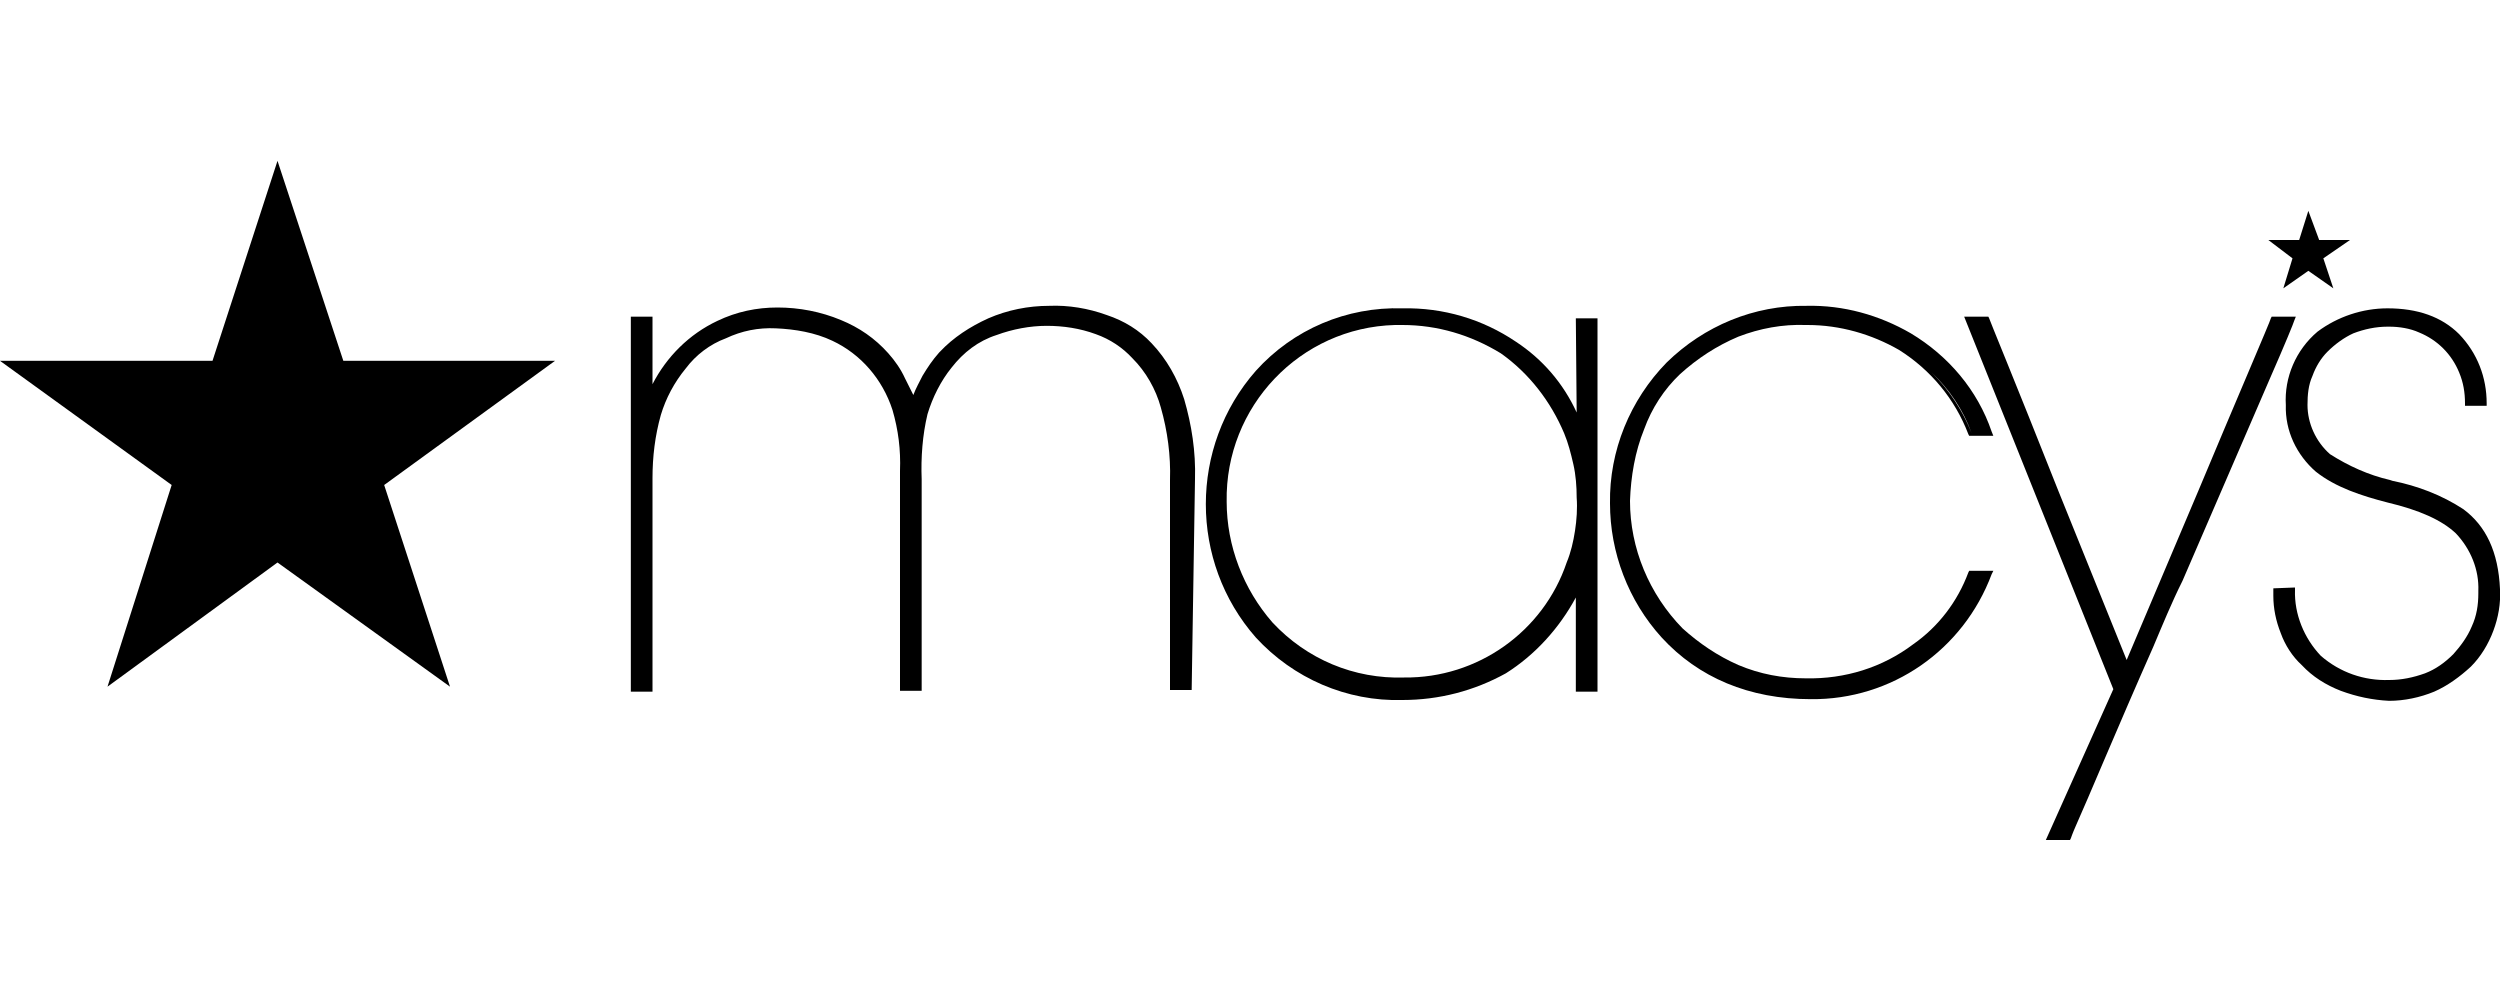
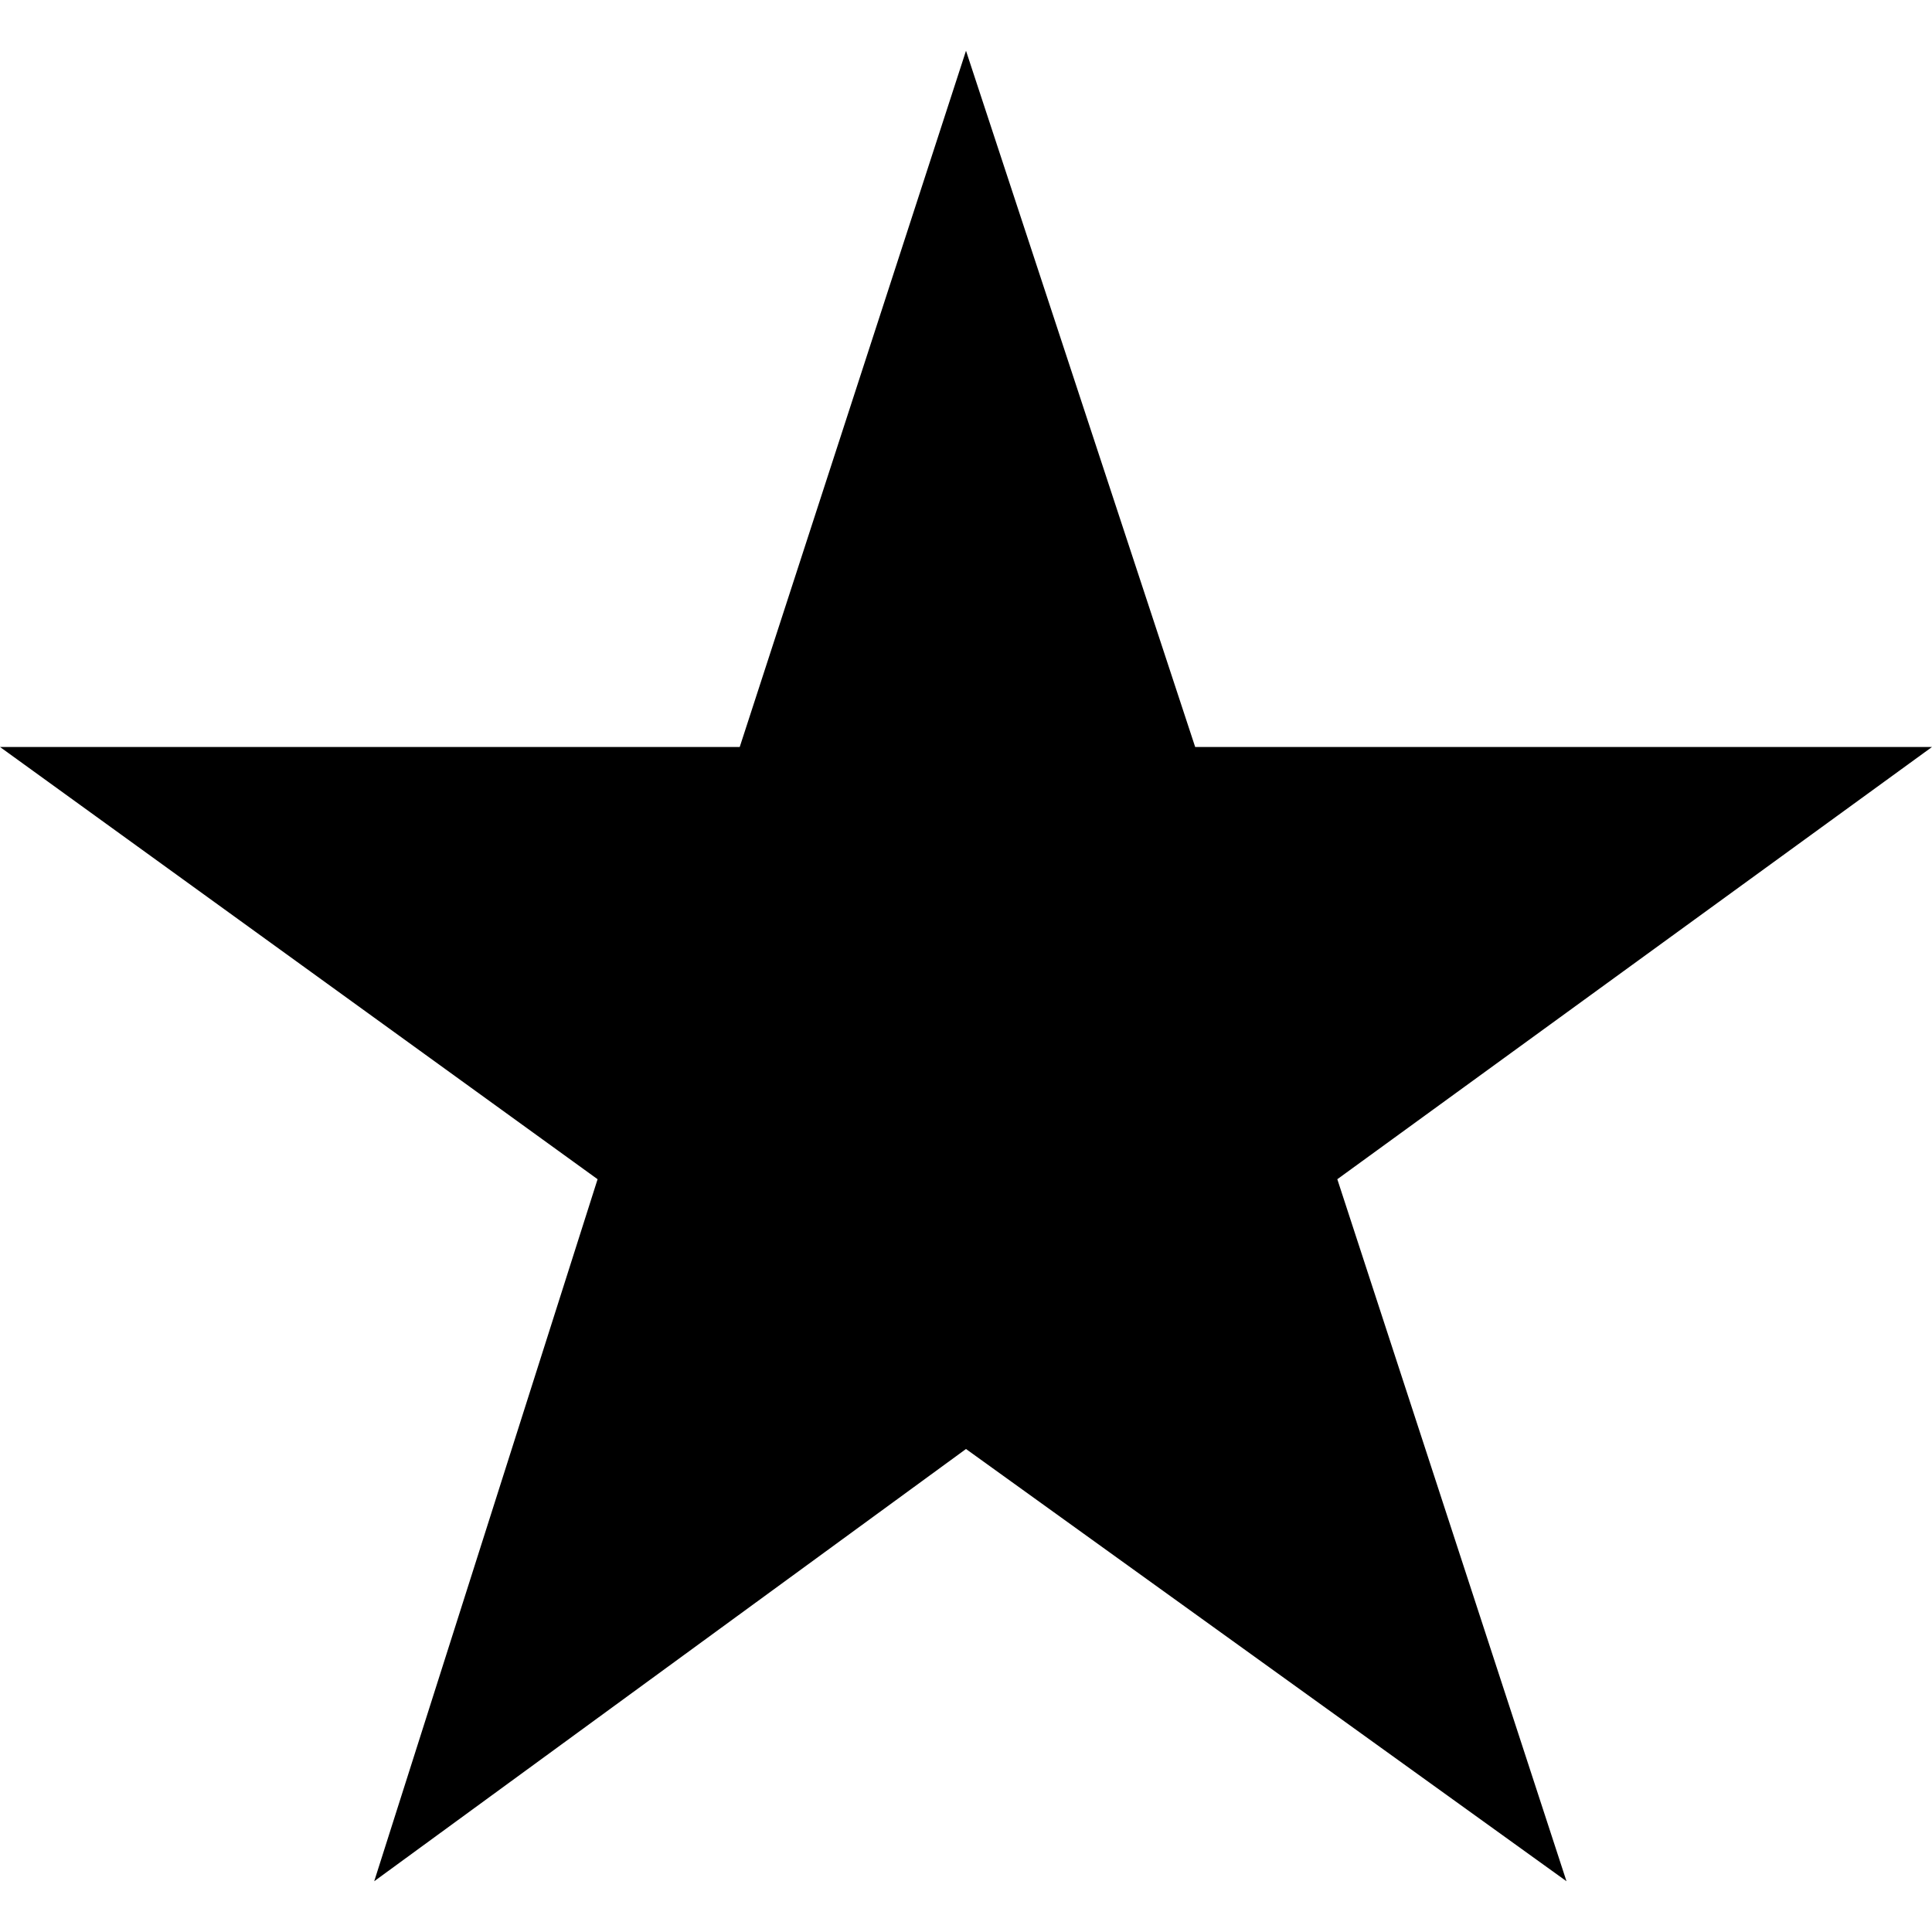
- <svg xmlns="http://www.w3.org/2000/svg" version="1.1" id="Layer_1" x="0px" y="0px" viewBox="0 0 300 120" style="enable-background:new 0 0 300 120;" xml:space="preserve">
-   <polygon points="33.3,19.3 25.5,43.3 0,43.3 20.6,58.2 12.9,82.4 33.3,67.5 54,82.4 46.1,58.2 66.6,43.3 41.2,43.3 " />
-   <path d="M138.2,41.2c-1.5-1.6-3.3-2.7-5.4-3.4c-2.2-0.8-4.6-1.2-6.9-1.1c-2.5,0-5,0.5-7.3,1.5c-2.2,1-4.2,2.3-5.8,4l-0.1,0.1  c-0.8,0.9-1.4,1.8-2,2.8c-0.4,0.8-0.8,1.5-1.1,2.3c-0.2-0.4-0.6-1.2-1-2c-0.5-1.1-1.2-2.1-2-3c-1.6-1.8-3.5-3.1-5.7-4  c-2.4-1-5-1.5-7.6-1.5c-2.5,0-4.9,0.5-7.2,1.6c-3.4,1.6-6.1,4.3-7.8,7.6v-8.1h-2.6V83h2.6V57.4c0-2.6,0.3-5.1,1-7.6  c0.6-2,1.6-3.9,3-5.6c1.2-1.6,2.9-2.9,4.8-3.6c1.9-0.9,3.9-1.3,6-1.2c2.3,0.1,4.7,0.5,6.8,1.5c3.4,1.6,6,4.6,7.2,8.3  c0.7,2.4,1,4.8,0.9,7.3v26.4h2.6V57.5c-0.1-2.6,0.1-5.3,0.7-7.8c0.6-2,1.6-4,2.9-5.6c1.4-1.8,3.2-3.2,5.4-3.9c1.9-0.7,4-1.1,6-1.1  c2,0,4,0.3,5.9,1c1.7,0.6,3.2,1.6,4.4,2.9c1.6,1.6,2.8,3.7,3.4,5.9c0.8,2.8,1.2,5.8,1.1,8.7v25.2h2.6l0.4-25.3  c0.1-3.3-0.4-6.5-1.3-9.6C141.3,45.4,140,43.1,138.2,41.2z" />
-   <path d="M189.2,49.5c-1.6-3.5-4.1-6.4-7.3-8.5c-4-2.7-8.7-4.1-13.6-4c-6.7-0.2-13.1,2.5-17.6,7.5c-8,9.1-8,22.9,0,32  c4.5,4.9,10.9,7.7,17.6,7.5c4.4,0,8.6-1.1,12.4-3.2c3.5-2.2,6.4-5.4,8.4-9.1V83h2.6V38.2h-2.6L189.2,49.5z M187.7,52  c0.5,1.2,0.8,2.4,1.1,3.7c0.3,1.3,0.4,2.7,0.4,4c0.1,1.3,0,2.7-0.2,4c-0.2,1.3-0.5,2.6-1,3.8c-2.8,8.3-10.7,13.9-19.5,13.8  c-6,0.2-11.7-2.2-15.8-6.6c-3.5-4-5.5-9.2-5.5-14.5C147,48.8,156,39.3,167.4,39c0.3,0,0.6,0,0.9,0c4.2,0,8.2,1.2,11.8,3.4  C183.5,44.8,186.1,48.2,187.7,52z" />
-   <path d="M201.6,44.9c2.1-1.9,4.4-3.4,7-4.5c2.6-1,5.3-1.5,8.1-1.4h0.2c3.9,0,7.7,1.1,11,3c3.8,2.4,6.7,5.9,8.3,10.1l0.1,0.2h2.9  l-0.2-0.5c-1.7-5-5.2-9.1-9.7-11.8c-3.8-2.2-8.1-3.4-12.5-3.3c-6.3-0.1-12.3,2.4-16.8,6.8c-4.4,4.5-6.9,10.6-6.8,16.9  c0,5.9,2.2,11.7,6.2,16.1c4.4,4.8,10.5,7.4,17.9,7.4c9.7,0.1,18.3-5.9,21.7-15l0.2-0.4h-2.9l-0.1,0.2c-1.3,3.5-3.6,6.5-6.6,8.6  c-3.7,2.8-8.2,4.2-12.9,4.1c-2.8,0-5.5-0.5-8.1-1.6c-2.5-1.1-4.7-2.6-6.7-4.4c-4-4.1-6.3-9.6-6.3-15.3c0.1-2.9,0.6-5.9,1.7-8.6  C198.2,49,199.7,46.7,201.6,44.9z M231.8,44.7c2.1,2,3.8,4.5,4.8,7.3l0,0C235.5,49.2,233.9,46.8,231.8,44.7z" />
-   <path d="M275.5,38h-2.9l-0.1,0.2c0,0.2-4.4,10.4-8.7,20.7l-8.6,20.3l-8.2-20.3c-5.3-13.4-8.3-20.6-8.3-20.7l-0.1-0.2h-2.9l17.9,44.7  l-8.1,18.1h2.9l0.1-0.2c0,0,0.2-0.6,0.6-1.5c1.4-3.1,5-11.8,9.3-21.5c1.1-2.6,2.2-5.3,3.5-7.9l10.5-24.3c1.8-4.1,2.9-6.8,2.9-6.9  L275.5,38z" />
-   <path d="M295.6,61.1c-2.6-1.7-5.5-2.8-8.5-3.4l-0.3-0.1c-2.6-0.6-5-1.7-7.2-3.1c-1.7-1.5-2.7-3.7-2.7-5.9c0-1.2,0.1-2.4,0.6-3.5  c0.4-1.1,1-2.1,1.8-2.9c0.9-0.9,2-1.7,3.1-2.2c1.3-0.5,2.7-0.8,4.1-0.8h0.2c1.2,0,2.5,0.2,3.6,0.7c2.2,0.9,3.9,2.6,4.8,4.8  c0.5,1.2,0.7,2.4,0.7,3.7v0.3h2.6v-0.3c0-3.1-1.1-6-3.3-8.3c-2.1-2.1-5-3.1-8.6-3.1c-3,0-6,1-8.4,2.8c-2.6,2.2-4,5.5-3.8,8.8  c-0.1,3.1,1.3,6,3.6,8c2.4,1.9,5.5,2.9,8.6,3.7c3.8,0.9,6.5,2.1,8.2,3.7c1.8,1.9,2.8,4.4,2.7,6.9v0.3c0,1.4-0.2,2.7-0.8,4  c-0.5,1.2-1.3,2.3-2.2,3.3c-1,1-2.1,1.8-3.4,2.3c-1.4,0.5-2.8,0.8-4.3,0.8c-3,0.1-5.9-0.9-8.2-2.9c-2-2.1-3.2-5-3.1-7.9v-0.3  l-2.6,0.1v0.9c0,1.5,0.3,3,0.9,4.5c0.5,1.4,1.4,2.8,2.5,3.8c1.3,1.4,2.9,2.4,4.7,3.1c1.9,0.7,3.8,1.1,5.8,1.2c1.8,0,3.7-0.4,5.4-1.1  c1.6-0.7,3.1-1.8,4.4-3c1.2-1.2,2.1-2.7,2.7-4.3c0.6-1.6,0.9-3.3,0.8-5C299.8,66.2,298.3,63.1,295.6,61.1z" />
-   <polygon points="274,34.6 277,32.5 280,34.6 278.8,31 282,28.8 278.3,28.8 277,25.3 275.9,28.8 272.2,28.8 275.1,31 " />
+ <svg xmlns="http://www.w3.org/2000/svg" version="1.1" id="Layer_1" x="0px" y="0px" viewBox="0 0 32 32" xml:space="preserve" width="32" height="32">
+   <defs id="defs5" />
+   <polygon points="33.3,19.3 25.5,43.3 0,43.3 20.6,58.2 12.9,82.4 33.3,67.5 54,82.4 46.1,58.2 66.6,43.3 41.2,43.3 " id="polygon1" transform="matrix(0.4804805,0,0,0.4804805,1.6000001e-8,-8.432432)" style="fill:#000000" />
</svg>
